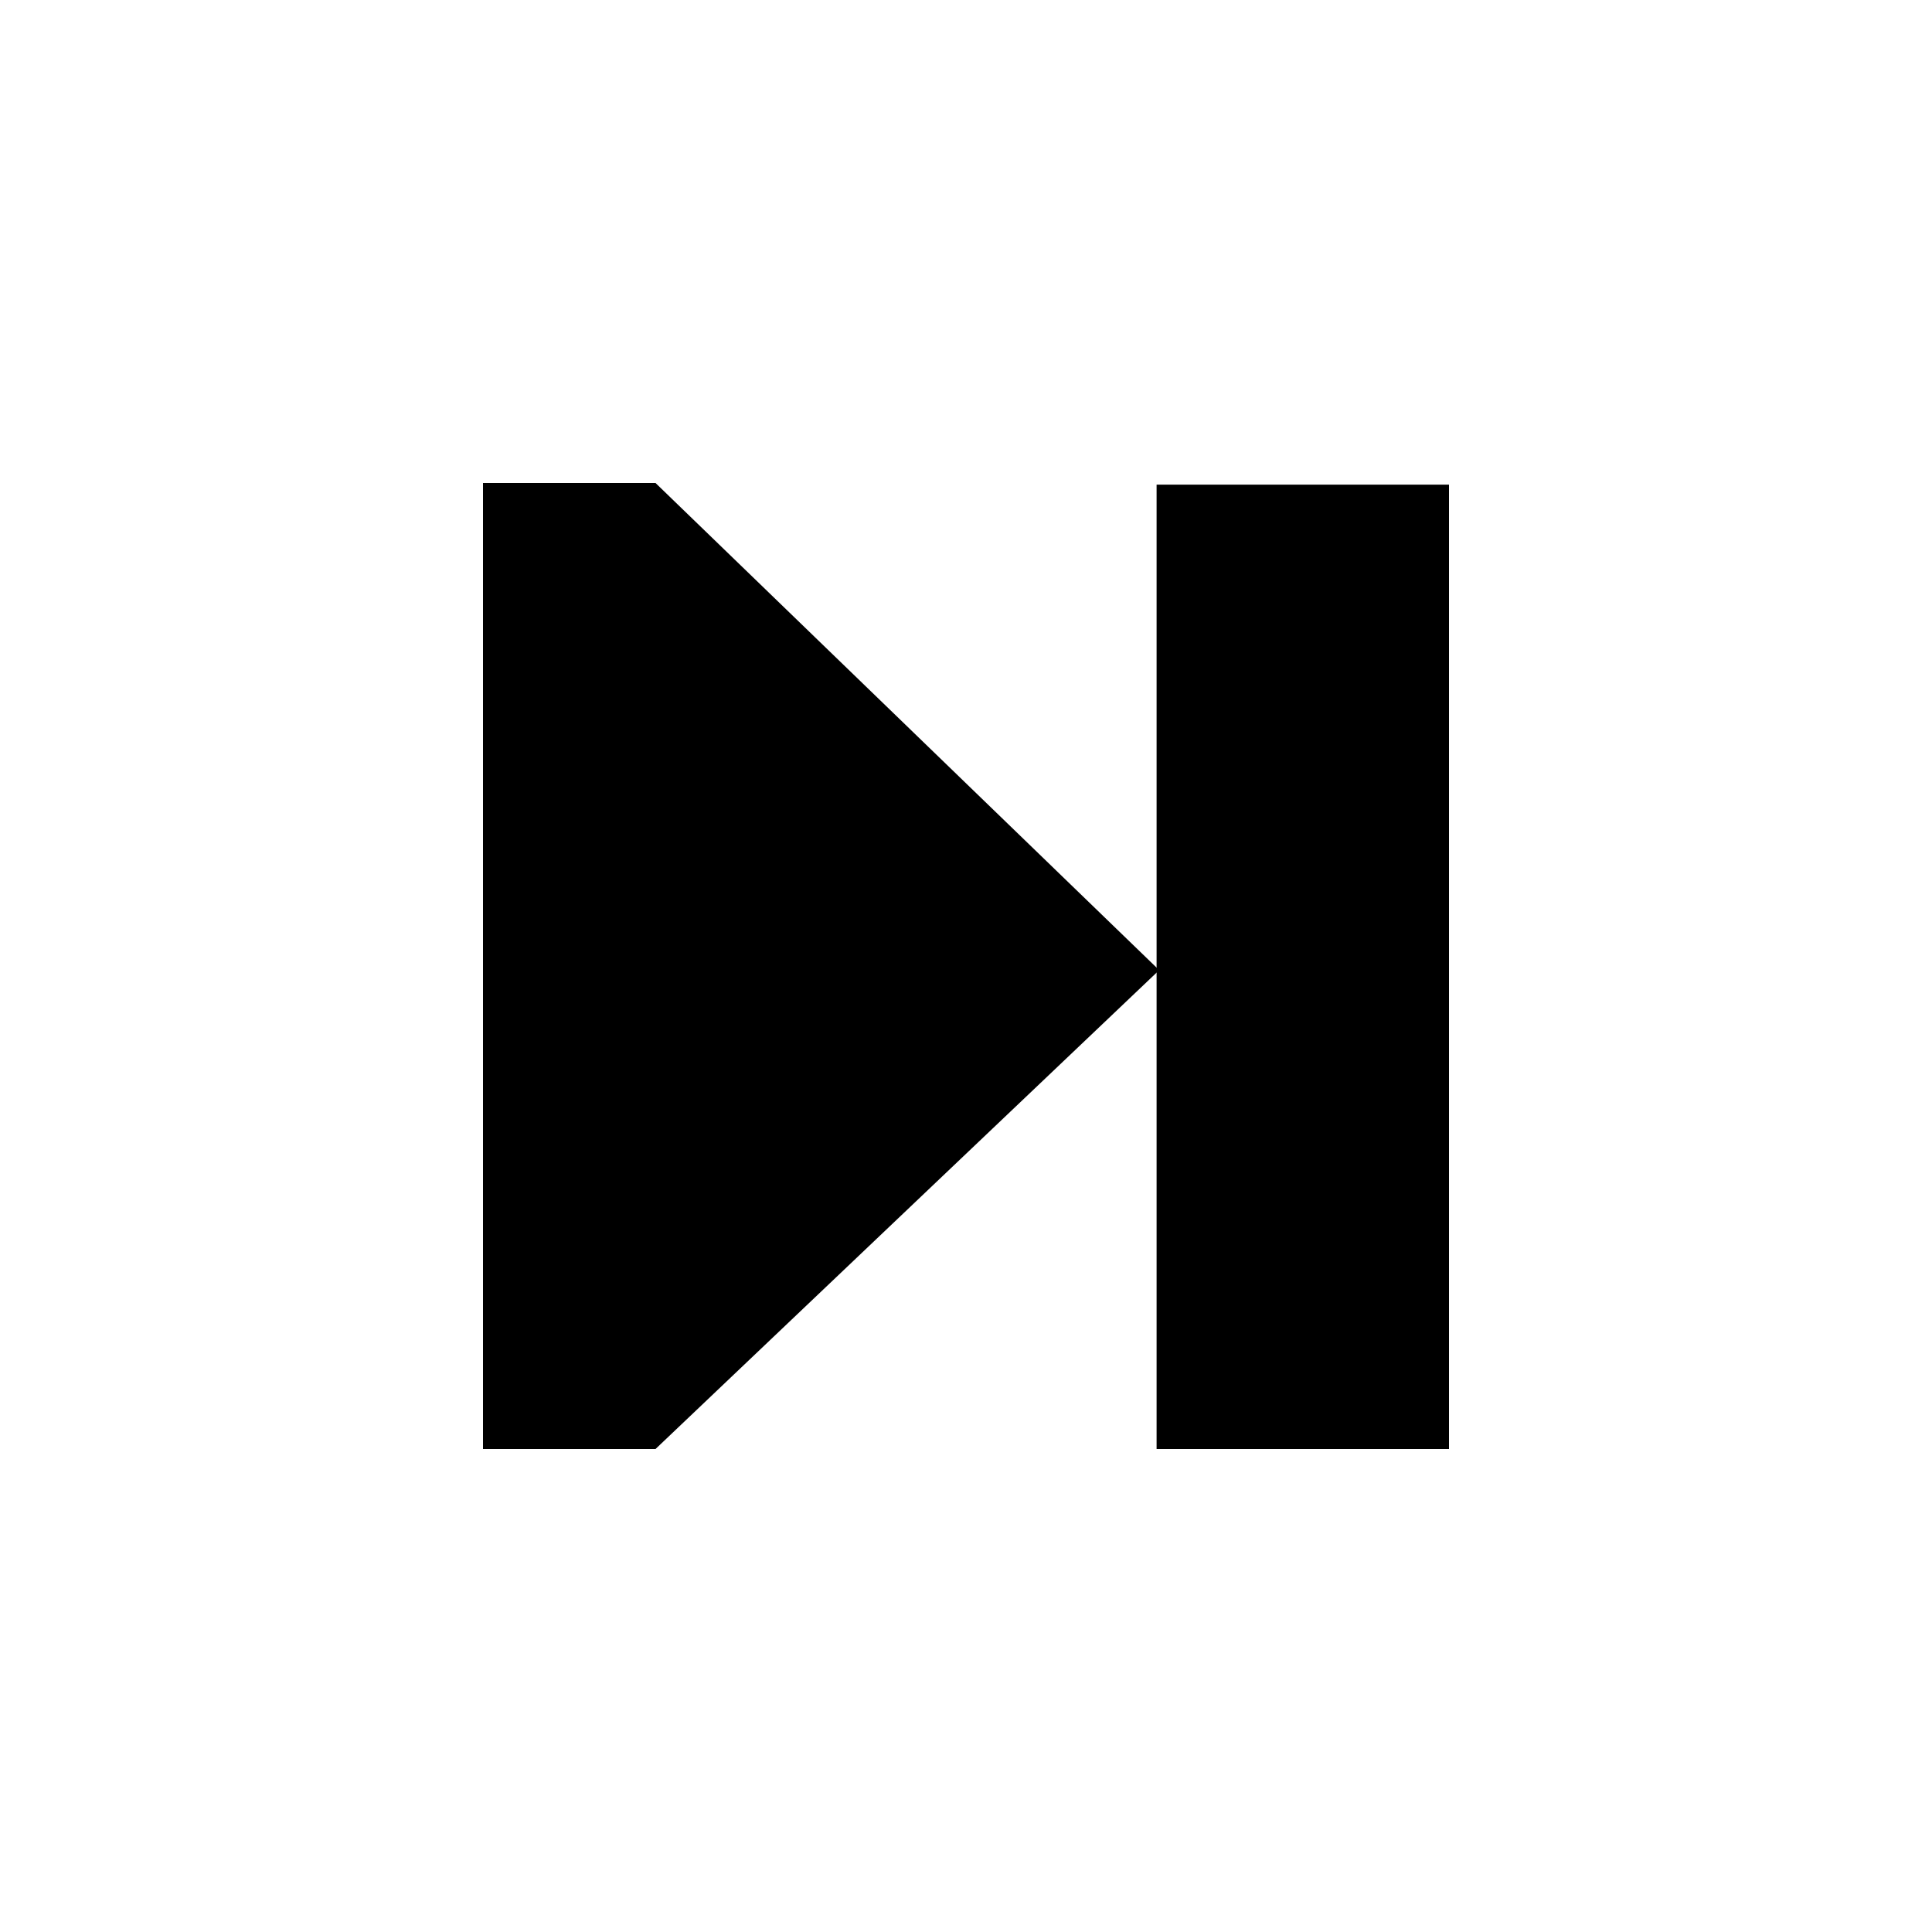
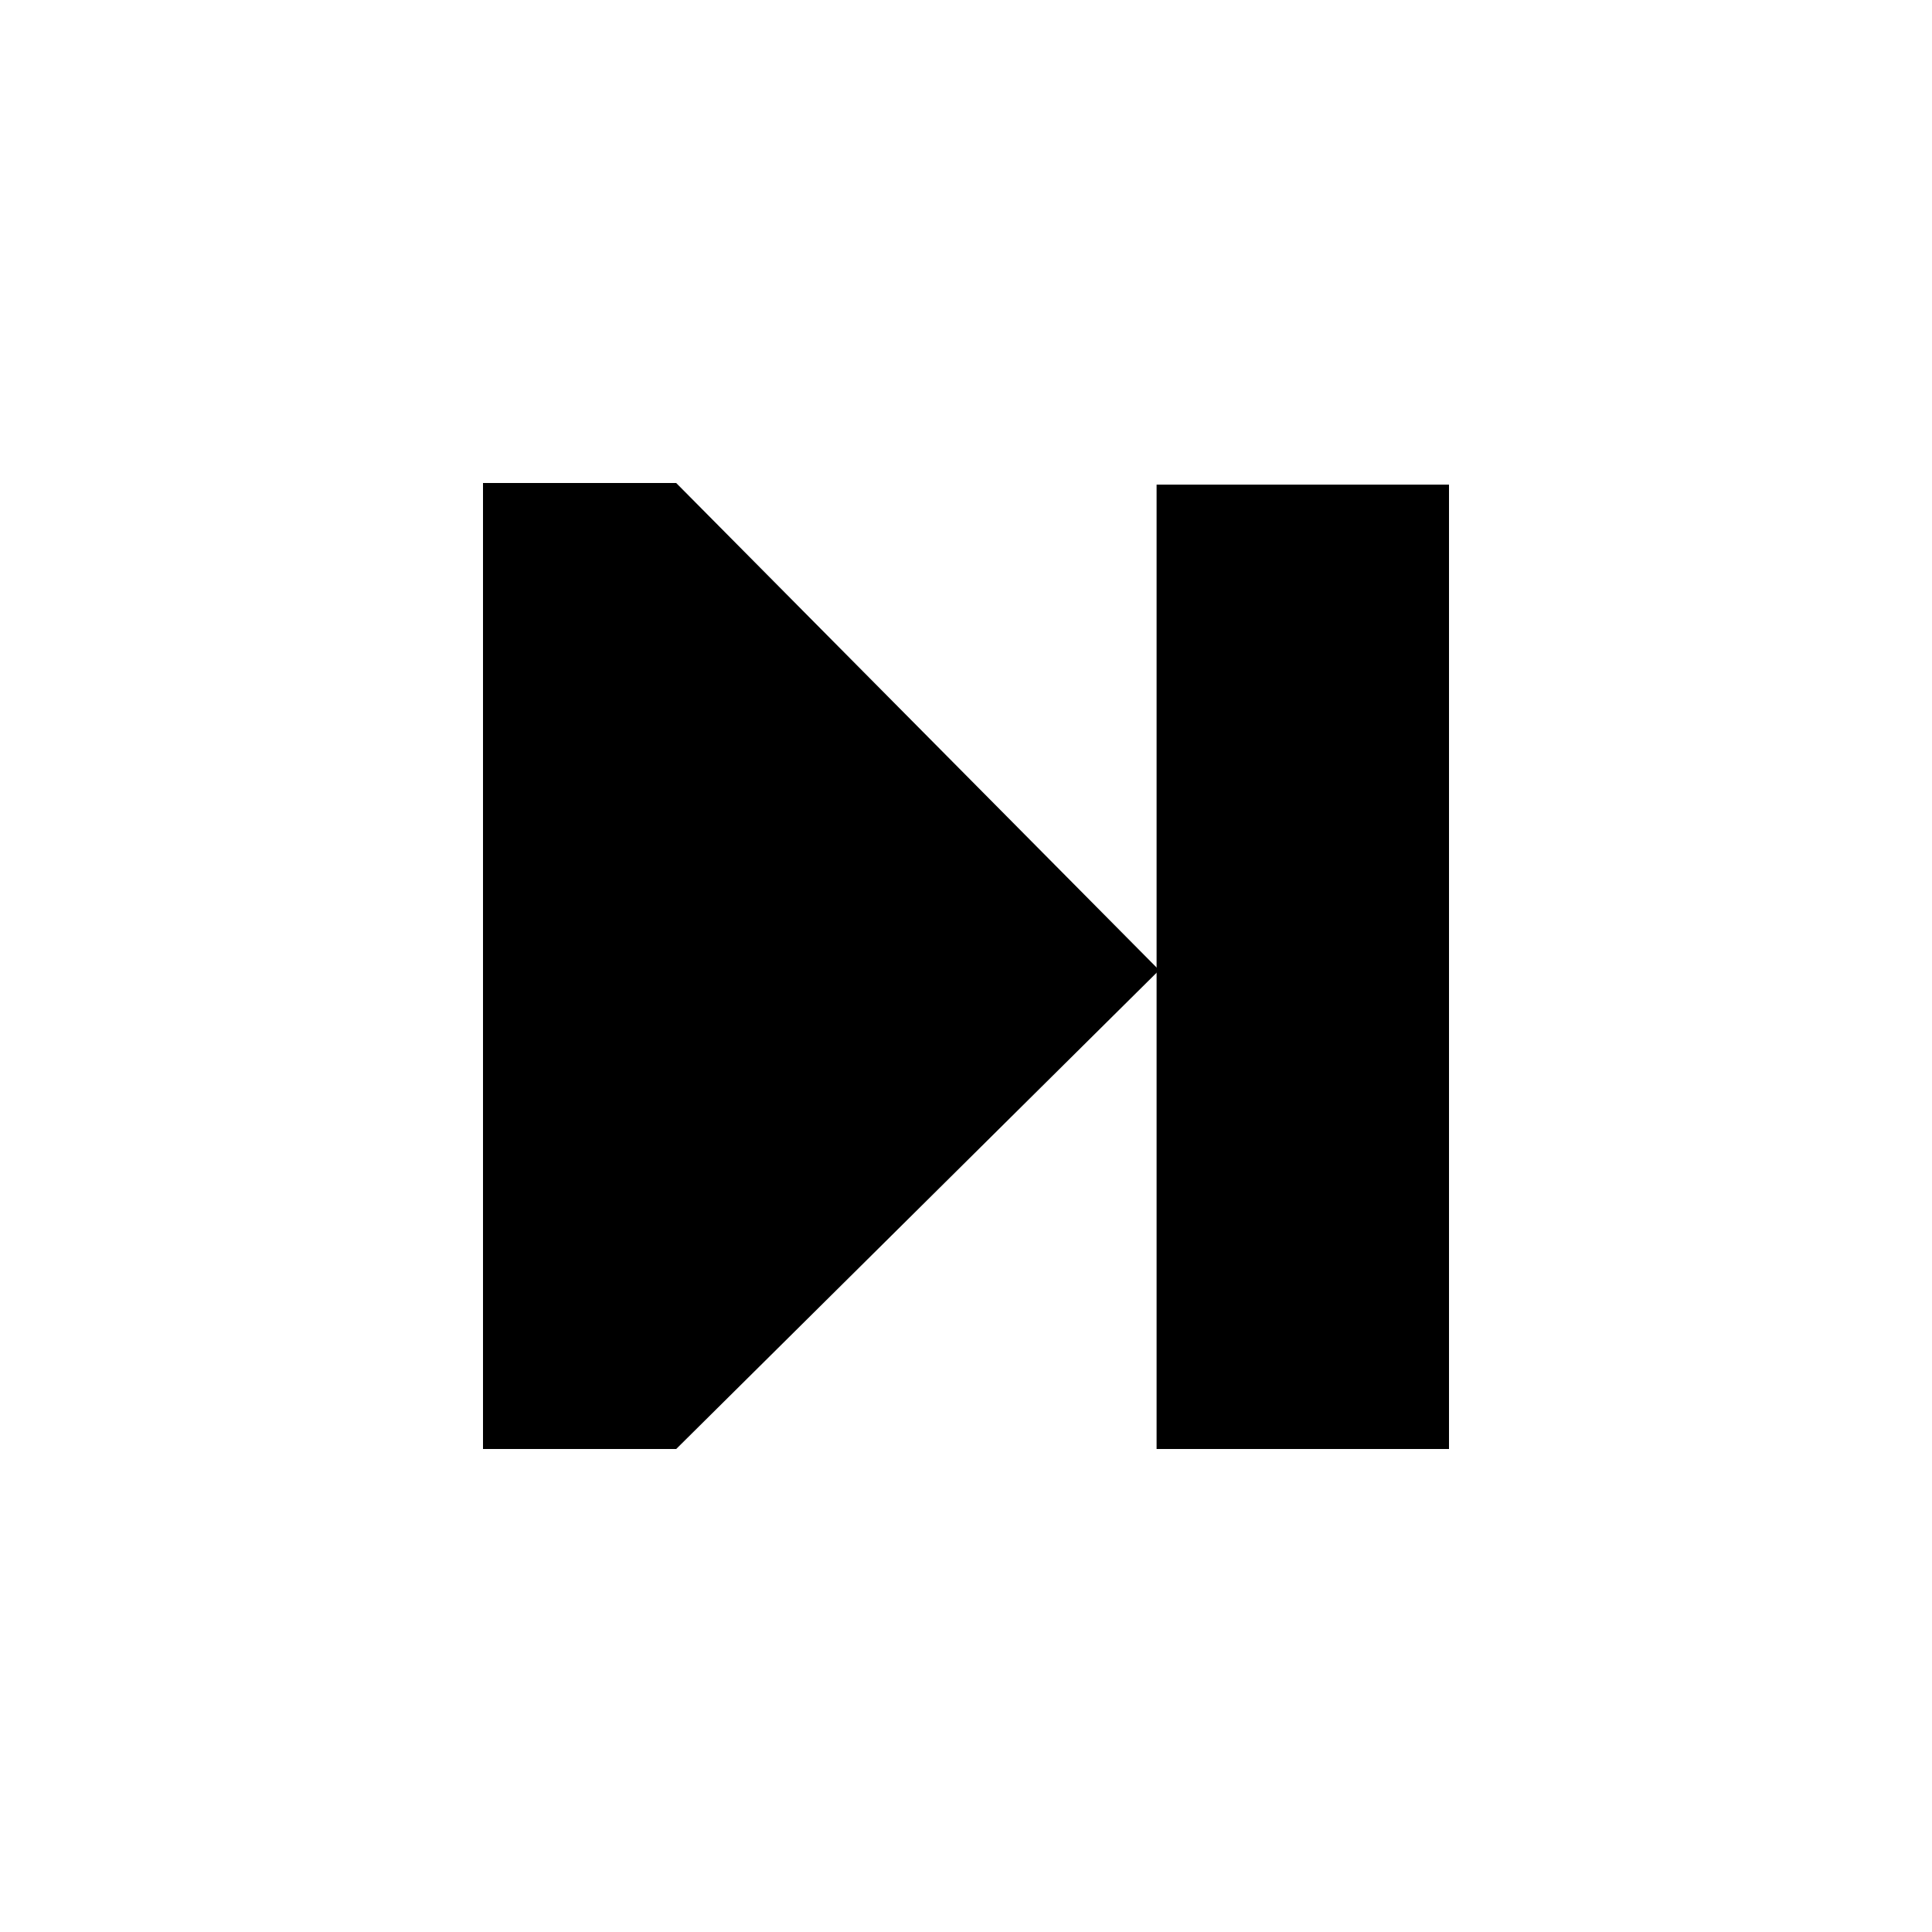
<svg xmlns="http://www.w3.org/2000/svg" xmlns:xlink="http://www.w3.org/1999/xlink" width="20" height="20" id="svg2" version="1.0">
  <defs id="defs4">
    <linearGradient id="linearGradient4535">
      <stop style="stop-color:#ffc8be;stop-opacity:1;" offset="0" id="stop4537" />
      <stop style="stop-color:#f03c00;stop-opacity:1;" offset="1" id="stop4539" />
    </linearGradient>
    <linearGradient id="linearGradient3924">
      <stop style="stop-color:#f0f0f0;stop-opacity:1;" offset="0" id="stop3926" />
      <stop style="stop-color:#d2d2d2;stop-opacity:1;" offset="1" id="stop3928" />
    </linearGradient>
    <linearGradient xlink:href="#linearGradient4535" id="linearGradient4541" x1="16.037" y1="6.957" x2="16.012" y2="16.841" gradientUnits="userSpaceOnUse" gradientTransform="translate(-0.951418,2.9802322e-8)" />
    <linearGradient xlink:href="#linearGradient4535" id="linearGradient3344" gradientUnits="userSpaceOnUse" gradientTransform="translate(-9.054095,3.038462)" x1="10.126" y1="12.145" x2="14.782" y2="16.953" />
    <linearGradient xlink:href="#linearGradient4535" id="linearGradient3570" gradientUnits="userSpaceOnUse" gradientTransform="translate(-8.054095,3.026408)" x1="10.126" y1="12.145" x2="14.782" y2="16.953" />
    <linearGradient xlink:href="#linearGradient4535" id="linearGradient3573" gradientUnits="userSpaceOnUse" gradientTransform="matrix(0.7071068,-0.7071068,0.7071068,0.7071068,-12.52527,18.16718)" x1="16.049" y1="7.032" x2="15.87" y2="18.877" />
    <linearGradient xlink:href="#linearGradient4535" id="linearGradient4096" gradientUnits="userSpaceOnUse" gradientTransform="matrix(0.7071068,-0.7071068,0.7071068,0.7071068,-12.52527,18.16718)" x1="16.049" y1="7.032" x2="15.87" y2="18.877" />
    <linearGradient id="linearGradient4535-1">
      <stop style="stop-color:#ffc8be;stop-opacity:1;" offset="0" id="stop4537-7" />
      <stop style="stop-color:#f03c00;stop-opacity:1;" offset="1" id="stop4539-1" />
    </linearGradient>
    <linearGradient id="linearGradient3924-3">
      <stop style="stop-color:#f0f0f0;stop-opacity:1;" offset="0" id="stop3926-4" />
      <stop style="stop-color:#d2d2d2;stop-opacity:1;" offset="1" id="stop3928-8" />
    </linearGradient>
    <linearGradient xlink:href="#linearGradient4535-1" id="linearGradient4541-1" x1="16.037" y1="6.957" x2="16.012" y2="16.841" gradientUnits="userSpaceOnUse" gradientTransform="translate(-0.951418,2.9802322e-8)" />
    <linearGradient xlink:href="#linearGradient4535-1" id="linearGradient3344-5" gradientUnits="userSpaceOnUse" gradientTransform="translate(-9.054095,3.038462)" x1="10.126" y1="12.145" x2="14.782" y2="16.953" />
    <linearGradient xlink:href="#linearGradient4535-1" id="linearGradient3570-0" gradientUnits="userSpaceOnUse" gradientTransform="translate(-8.054095,3.026408)" x1="10.126" y1="12.145" x2="14.782" y2="16.953" />
    <linearGradient xlink:href="#linearGradient4535-1" id="linearGradient3573-65" gradientUnits="userSpaceOnUse" gradientTransform="matrix(0.7071068,-0.7071068,0.7071068,0.7071068,-12.52527,18.16718)" x1="16.049" y1="7.032" x2="15.87" y2="18.877" />
    <linearGradient xlink:href="#linearGradient4535-1" id="linearGradient4096-3" gradientUnits="userSpaceOnUse" gradientTransform="matrix(0.7071068,-0.7071068,0.7071068,0.7071068,-12.52527,18.16718)" x1="16.049" y1="7.032" x2="15.87" y2="18.877" />
    <linearGradient id="linearGradient4535-9">
      <stop style="stop-color:#ffc8be;stop-opacity:1;" offset="0" id="stop4537-1" />
      <stop style="stop-color:#f03c00;stop-opacity:1;" offset="1" id="stop4539-5" />
    </linearGradient>
    <linearGradient id="linearGradient3924-9">
      <stop style="stop-color:#f0f0f0;stop-opacity:1;" offset="0" id="stop3926-8" />
      <stop style="stop-color:#d2d2d2;stop-opacity:1;" offset="1" id="stop3928-3" />
    </linearGradient>
    <linearGradient xlink:href="#linearGradient4535-9" id="linearGradient4541-9" x1="16.037" y1="6.957" x2="16.012" y2="16.841" gradientUnits="userSpaceOnUse" gradientTransform="translate(-0.951418,2.9802322e-8)" />
    <linearGradient xlink:href="#linearGradient4535-9" id="linearGradient3344-0" gradientUnits="userSpaceOnUse" gradientTransform="translate(-9.054095,3.038462)" x1="10.126" y1="12.145" x2="14.782" y2="16.953" />
    <linearGradient xlink:href="#linearGradient4535-9" id="linearGradient3570-7" gradientUnits="userSpaceOnUse" gradientTransform="translate(-8.054095,3.026408)" x1="10.126" y1="12.145" x2="14.782" y2="16.953" />
    <linearGradient xlink:href="#linearGradient4535-9" id="linearGradient3573-6" gradientUnits="userSpaceOnUse" gradientTransform="matrix(0.7071068,-0.7071068,0.7071068,0.7071068,-12.52527,18.16718)" x1="16.049" y1="7.032" x2="15.87" y2="18.877" />
    <linearGradient xlink:href="#linearGradient4535-9" id="linearGradient4096-8" gradientUnits="userSpaceOnUse" gradientTransform="matrix(0.7071068,-0.7071068,0.7071068,0.7071068,-12.52527,18.16718)" x1="16.049" y1="7.032" x2="15.87" y2="18.877" />
    <linearGradient y2="18.877" x2="15.87" y1="7.032" x1="16.049" gradientTransform="matrix(0.7071068,-0.7071068,0.7071068,0.7071068,-12.52527,18.16718)" gradientUnits="userSpaceOnUse" id="linearGradient4096-7" xlink:href="#linearGradient4535-3" />
    <linearGradient y2="18.877" x2="15.87" y1="7.032" x1="16.049" gradientTransform="matrix(0.7071068,-0.7071068,0.7071068,0.7071068,-12.52527,18.16718)" gradientUnits="userSpaceOnUse" id="linearGradient3573-0" xlink:href="#linearGradient4535-3" />
    <linearGradient y2="16.953" x2="14.782" y1="12.145" x1="10.126" gradientTransform="translate(-8.054095,3.026408)" gradientUnits="userSpaceOnUse" id="linearGradient3570-2" xlink:href="#linearGradient4535-3" />
    <linearGradient y2="16.953" x2="14.782" y1="12.145" x1="10.126" gradientTransform="translate(-9.054095,3.038462)" gradientUnits="userSpaceOnUse" id="linearGradient3344-05" xlink:href="#linearGradient4535-3" />
    <linearGradient gradientTransform="translate(-0.951418,2.9802322e-8)" gradientUnits="userSpaceOnUse" y2="16.841" x2="16.012" y1="6.957" x1="16.037" id="linearGradient4541-5" xlink:href="#linearGradient4535-3" />
    <linearGradient id="linearGradient3924-2">
      <stop id="stop3926-46" offset="0" style="stop-color:#f0f0f0;stop-opacity:1;" />
      <stop id="stop3928-7" offset="1" style="stop-color:#d2d2d2;stop-opacity:1;" />
    </linearGradient>
    <linearGradient id="linearGradient4535-3">
      <stop id="stop4537-8" offset="0" style="stop-color:#ffc8be;stop-opacity:1;" />
      <stop id="stop4539-51" offset="1" style="stop-color:#f03c00;stop-opacity:1;" />
    </linearGradient>
  </defs>
  <g id="layer1" transform="translate(0,9)">
    <g id="layer1-5" transform="matrix(-1,0,0,1,20,0)">
      <g transform="translate(3,-1)" id="g3848">
-         <path style="fill:#000000;fill-opacity:1;fill-rule:evenodd;stroke:none" d="m 10.214,-3 1.786,0 0,10 -1.786,0 L 5,2.043 z" id="rect2396" />
+         <path style="fill:#000000;fill-opacity:1;fill-rule:evenodd;stroke:none" d="m 10,-3 2,0 v 10 l -2,0 -5,-4.957 z" id="rect2396" />
        <path id="rect4162" d="m 2,-2.983 3.027,0 0,9.983 -3.027,0 z" style="fill:#000000;fill-opacity:1;stroke:none" />
      </g>
    </g>
  </g>
</svg>
